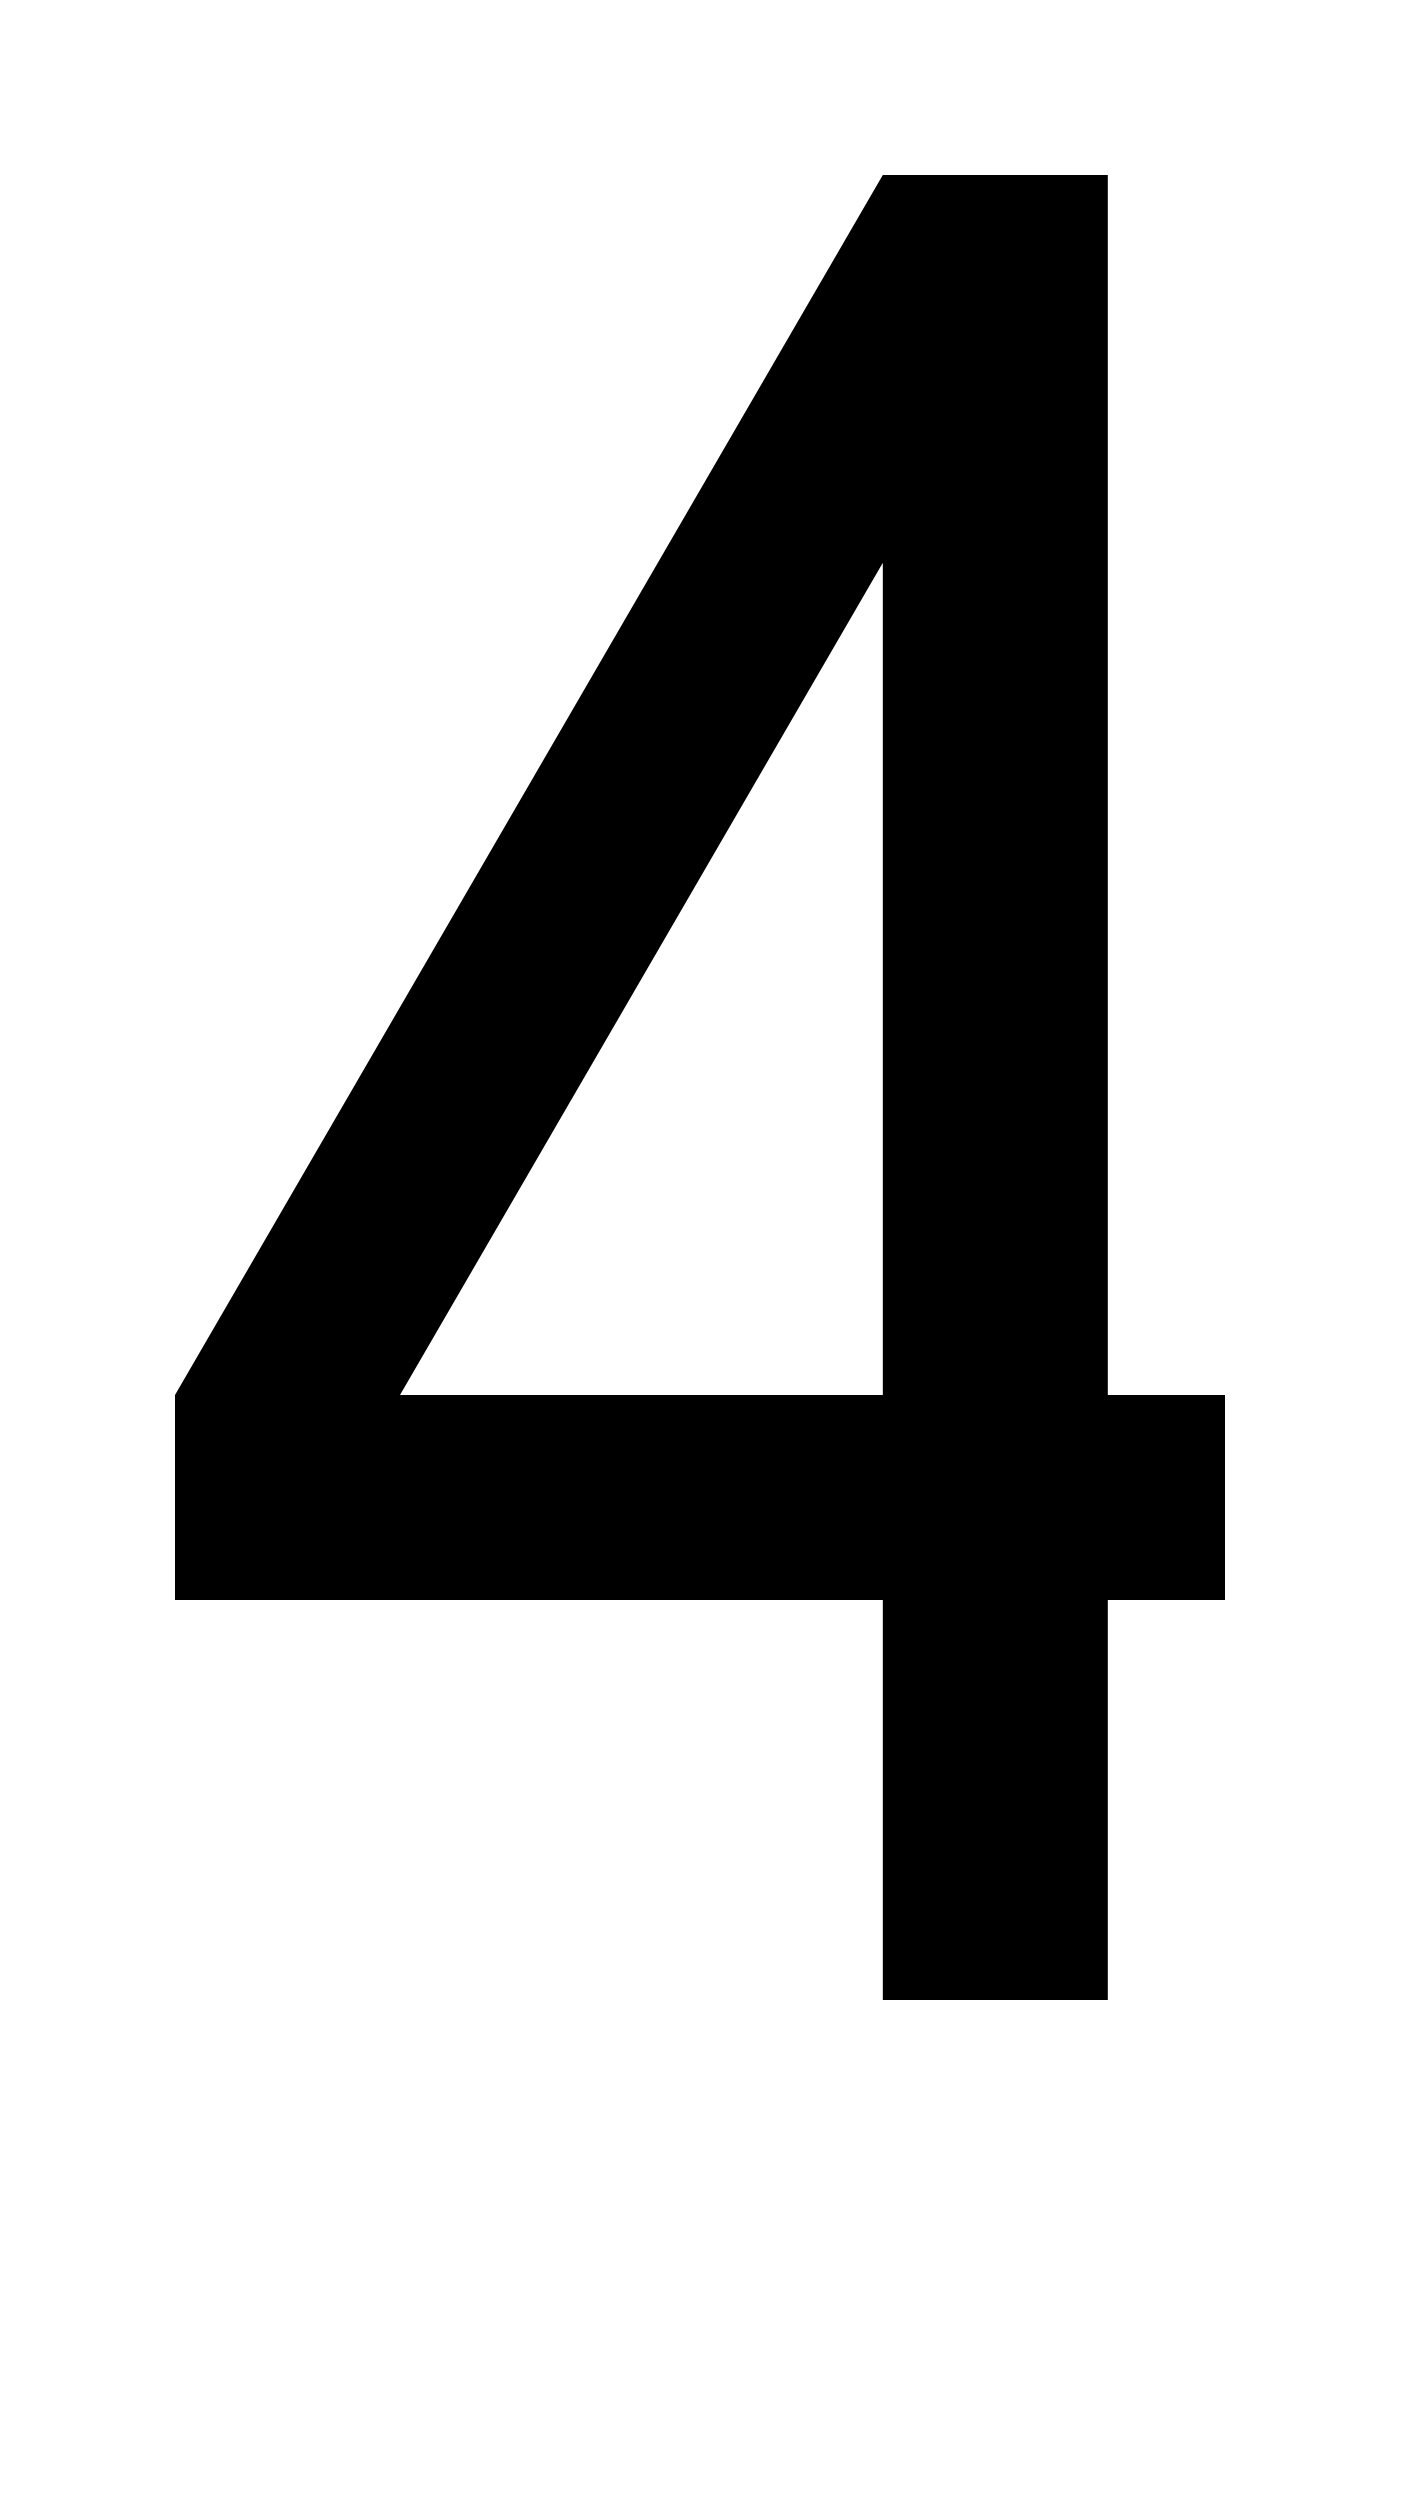
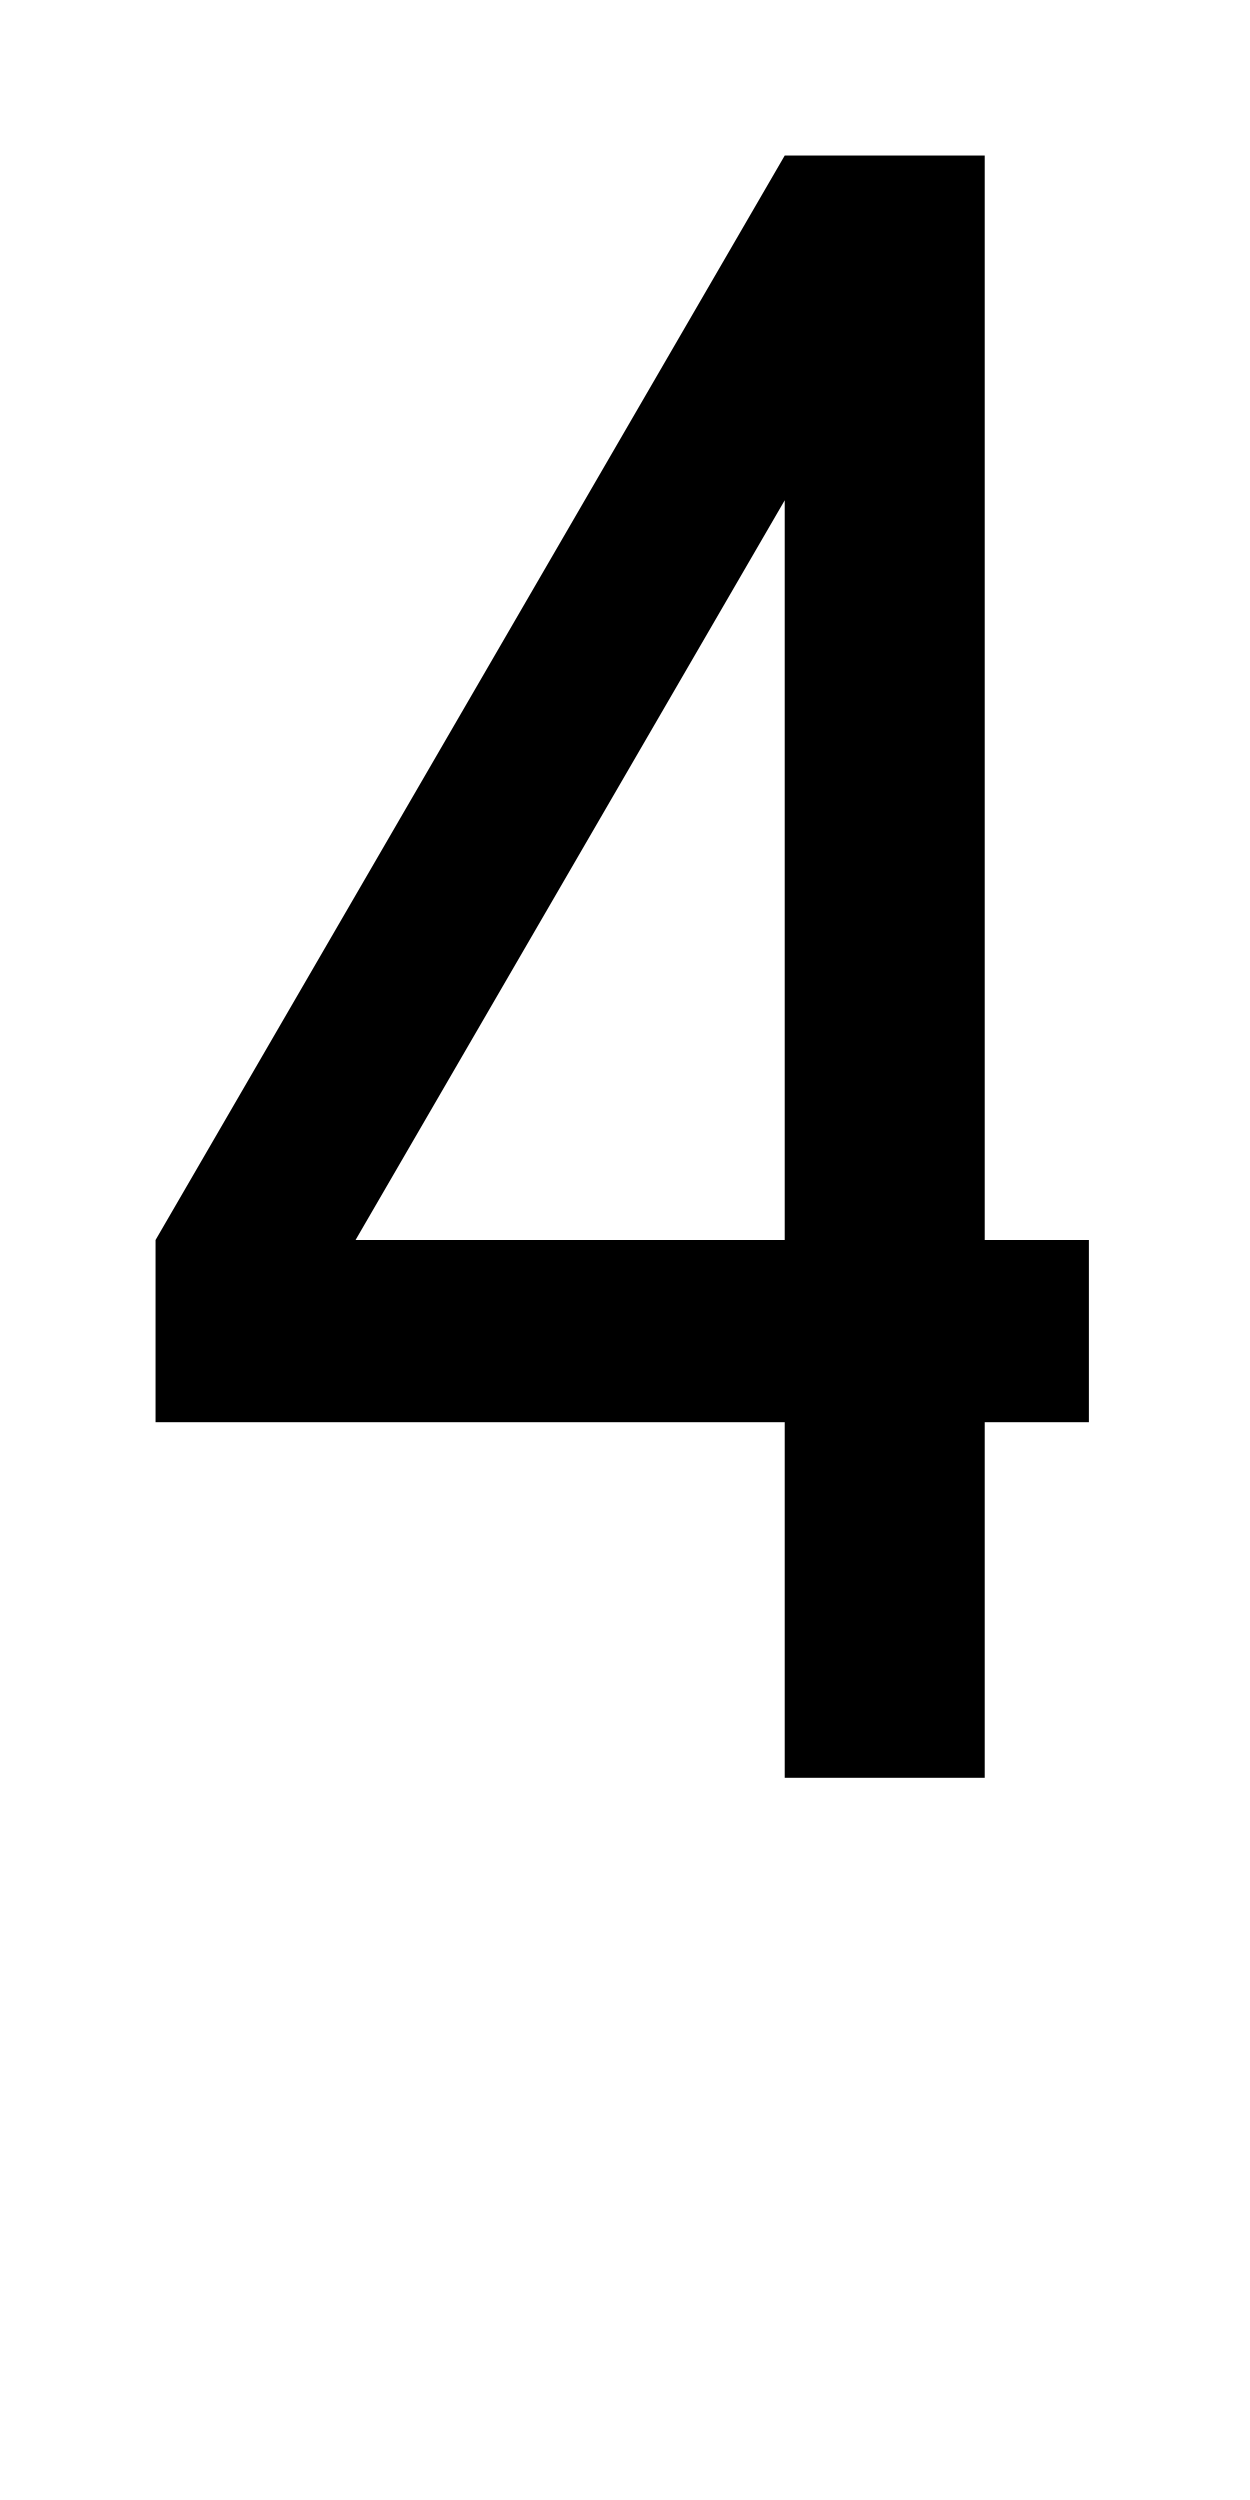
- <svg xmlns="http://www.w3.org/2000/svg" version="1.1" width="18" height="32" viewBox="0 0 18 32" id="svg1">
+ <svg xmlns="http://www.w3.org/2000/svg" version="1.1" width="18" height="36" viewBox="0 0 18 36">
  <defs id="defs1" />
  <path d="M 11.3,25.6 V 20.48 H 2.24 V 17.856 L 11.3,2.24 h 2.88 L 5.12,17.856 v 0 H 11.3 V 2.24 h 2.88 v 15.616 h 1.5 v 2.624 h -1.5 v 5.12 z" id="path1" />
</svg>
